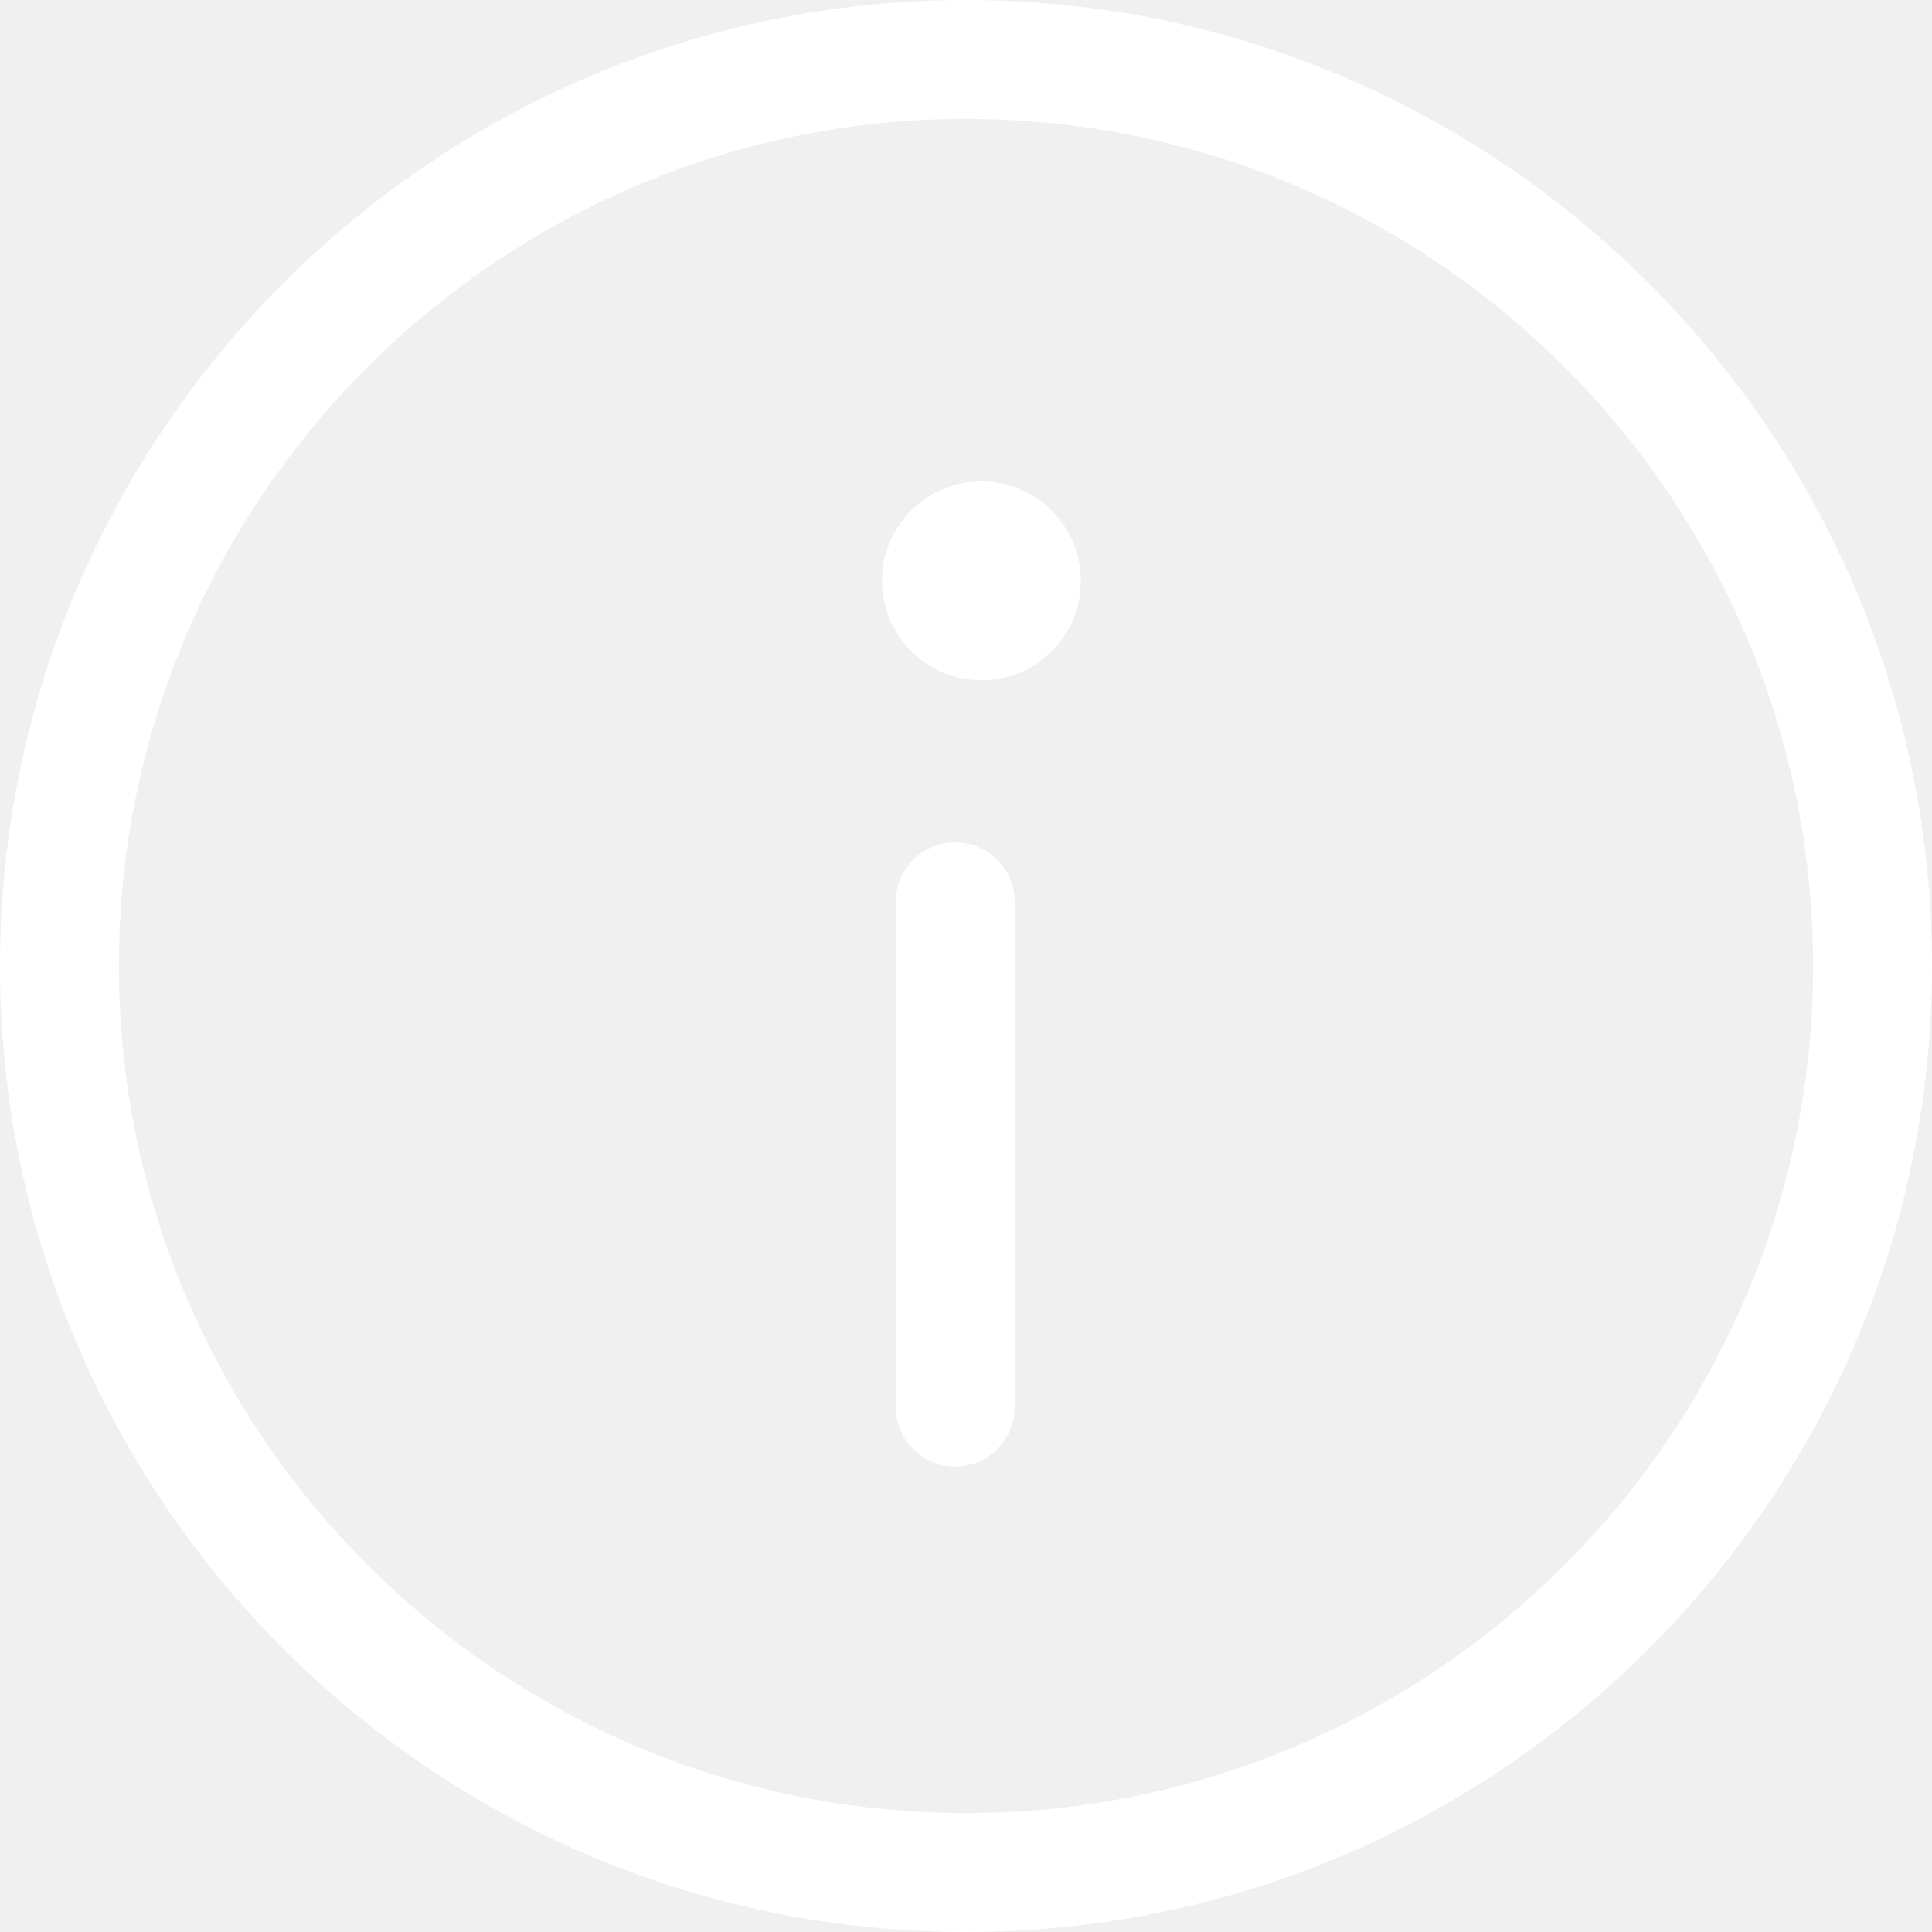
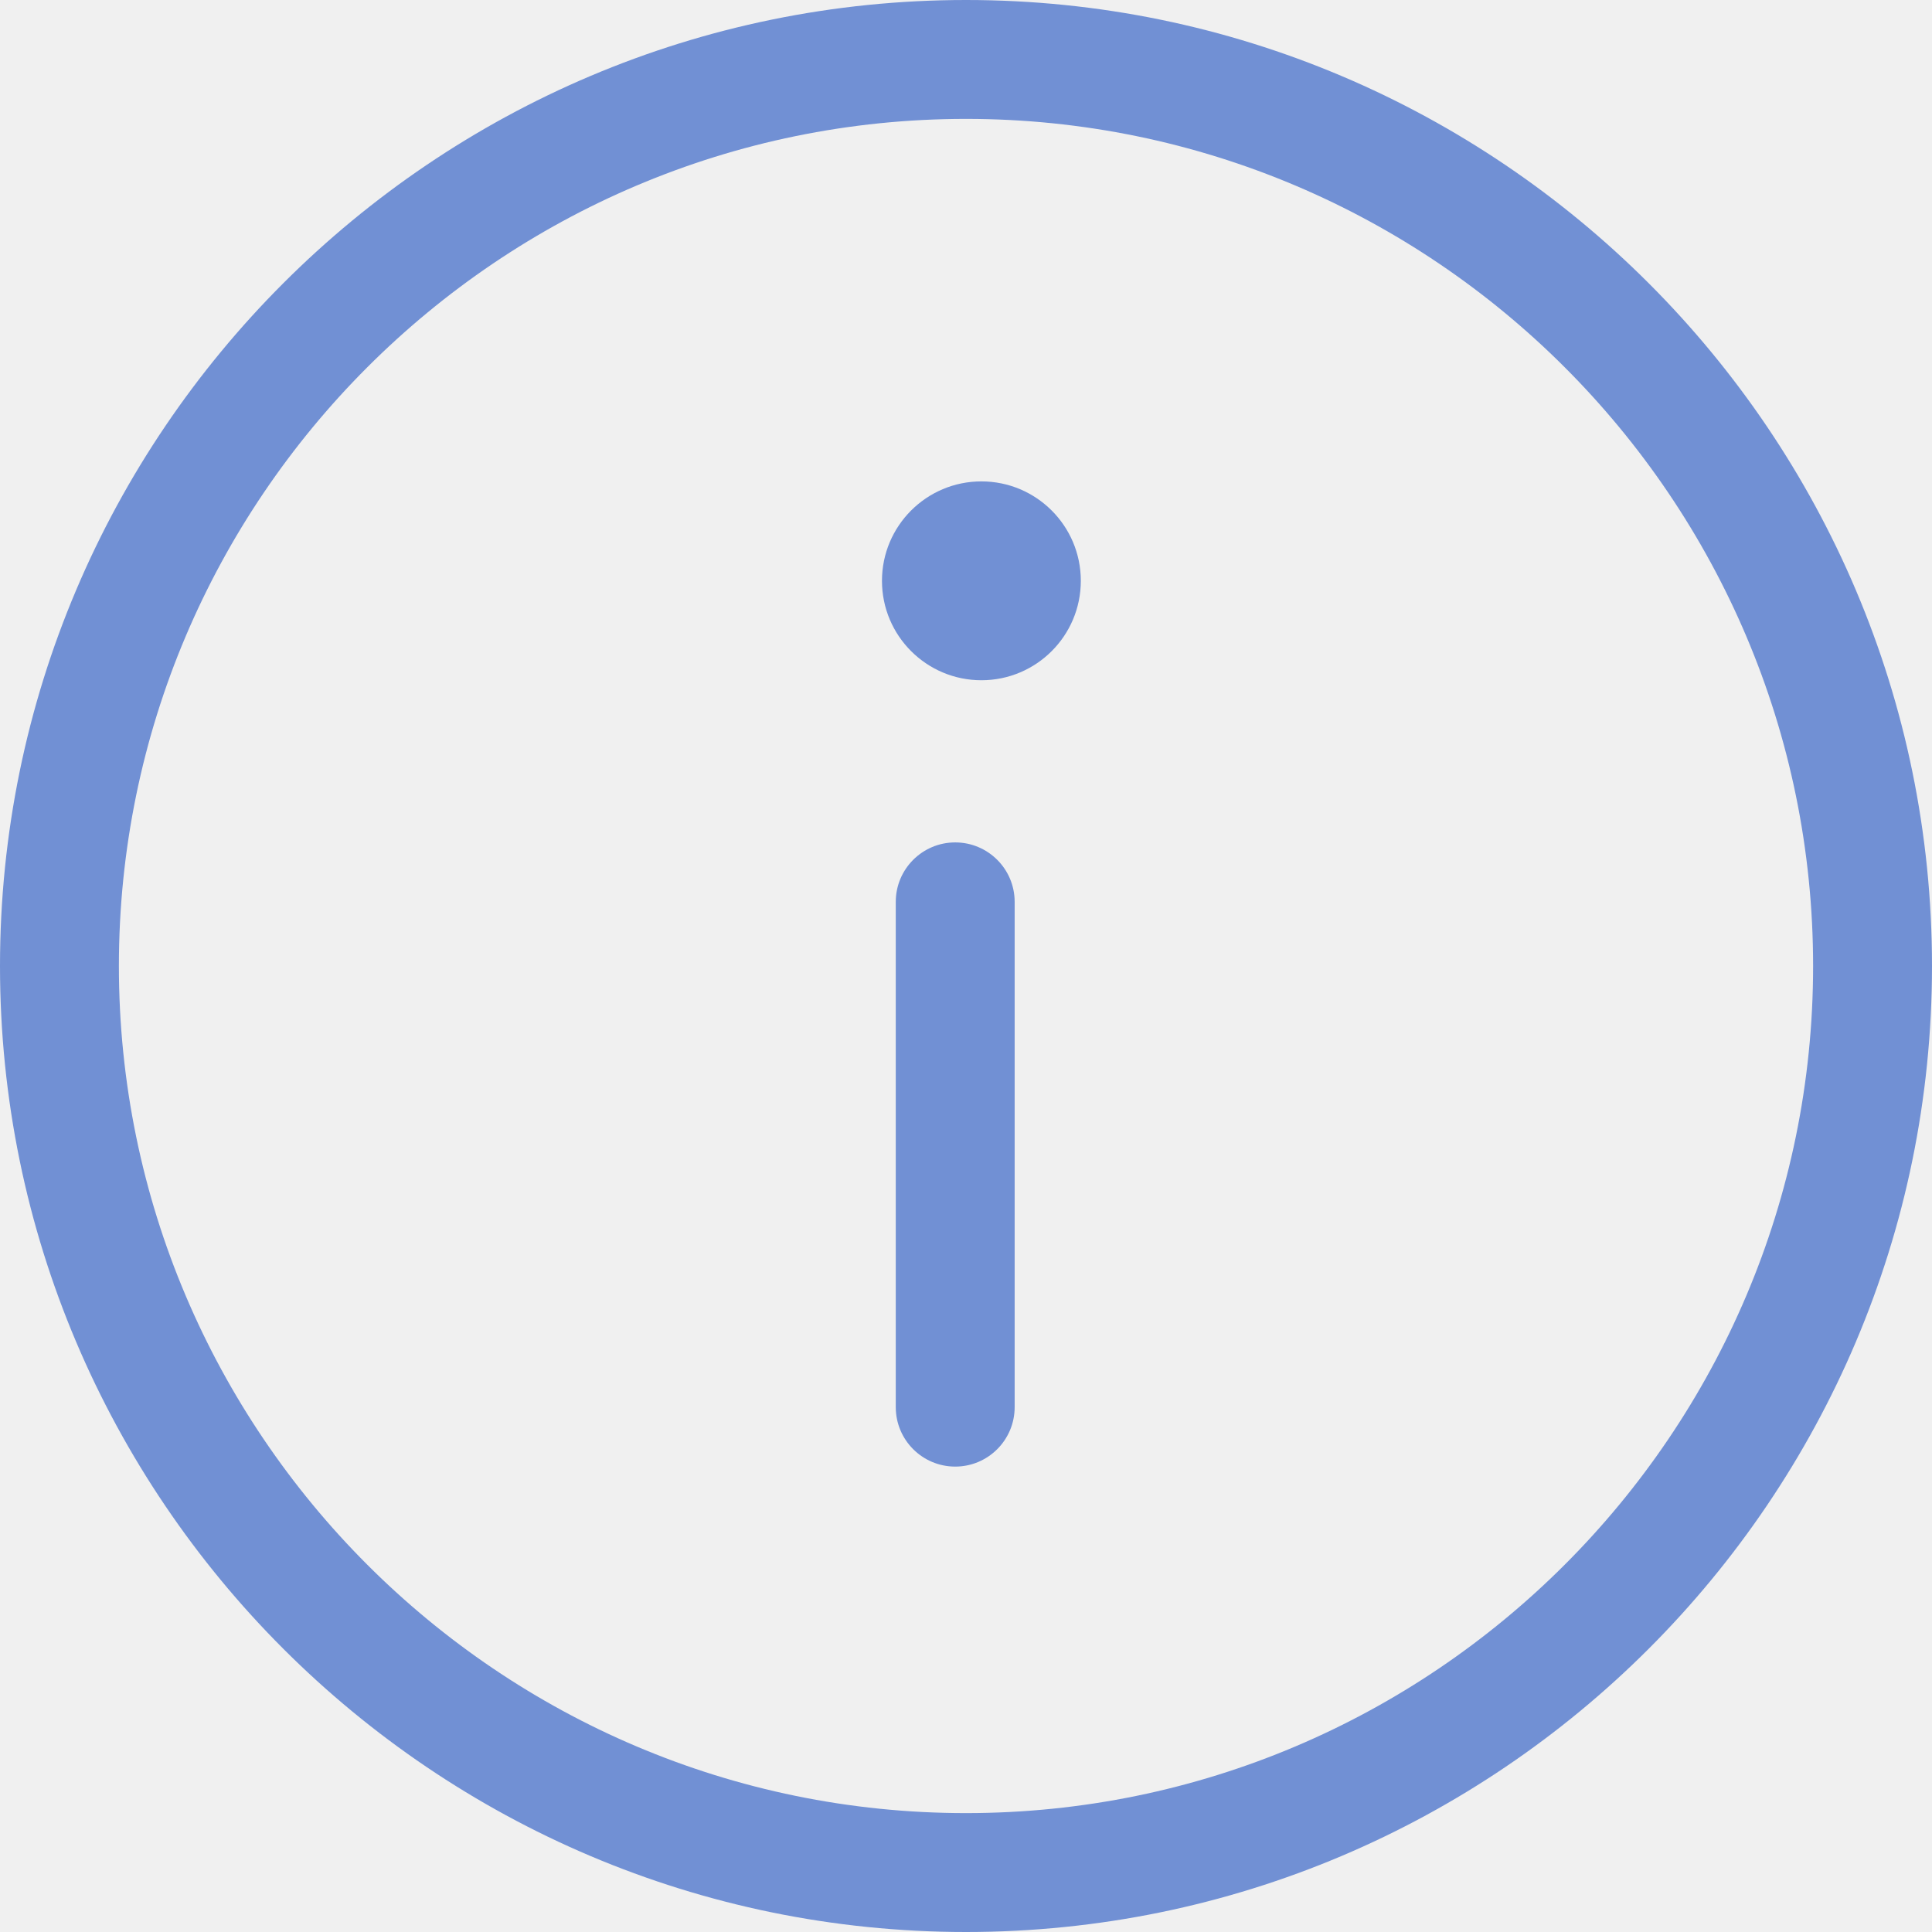
<svg xmlns="http://www.w3.org/2000/svg" version="1.1" id="Capa_1" x="0px" y="0px" viewBox="0 0 65 65" style="enable-background:new 0 0 65 65;" xml:space="preserve" width="512px" height="512px">
  <g>
    <g>
-       <path d="M32.5,0C14.58,0,0,14.579,0,32.5S14.58,65,32.5,65S65,50.421,65,32.5S50.42,0,32.5,0z M32.5,61C16.785,61,4,48.215,4,32.5    S16.785,4,32.5,4S61,16.785,61,32.5S48.215,61,32.5,61z" fill="#FFFFFF" />
-       <circle cx="33.018" cy="19.541" r="3.345" fill="#FFFFFF" />
-       <path d="M32.137,28.342c-1.104,0-2,0.896-2,2v17c0,1.104,0.896,2,2,2s2-0.896,2-2v-17C34.137,29.237,33.241,28.342,32.137,28.342z    " fill="#FFFFFF" />
+       <path d="M32.5,0C14.58,0,0,14.579,0,32.5S14.58,65,32.5,65S65,50.421,65,32.5S50.42,0,32.5,0z M32.5,61C16.785,61,4,48.215,4,32.5    S16.785,4,32.5,4S61,16.785,61,32.5S48.215,61,32.5,61z" fill="#7190d4" />
+       <circle cx="33.018" cy="19.541" r="3.345" fill="#7190d4" />
+       <path d="M32.137,28.342c-1.104,0-2,0.896-2,2v17c0,1.104,0.896,2,2,2s2-0.896,2-2v-17C34.137,29.237,33.241,28.342,32.137,28.342z    " fill="#7190d4" />
    </g>
  </g>
  <g>
</g>
  <g>
</g>
  <g>
</g>
  <g>
</g>
  <g>
</g>
  <g>
</g>
  <g>
</g>
  <g>
</g>
  <g>
</g>
  <g>
</g>
  <g>
</g>
  <g>
</g>
  <g>
</g>
  <g>
</g>
  <g>
</g>
</svg>
